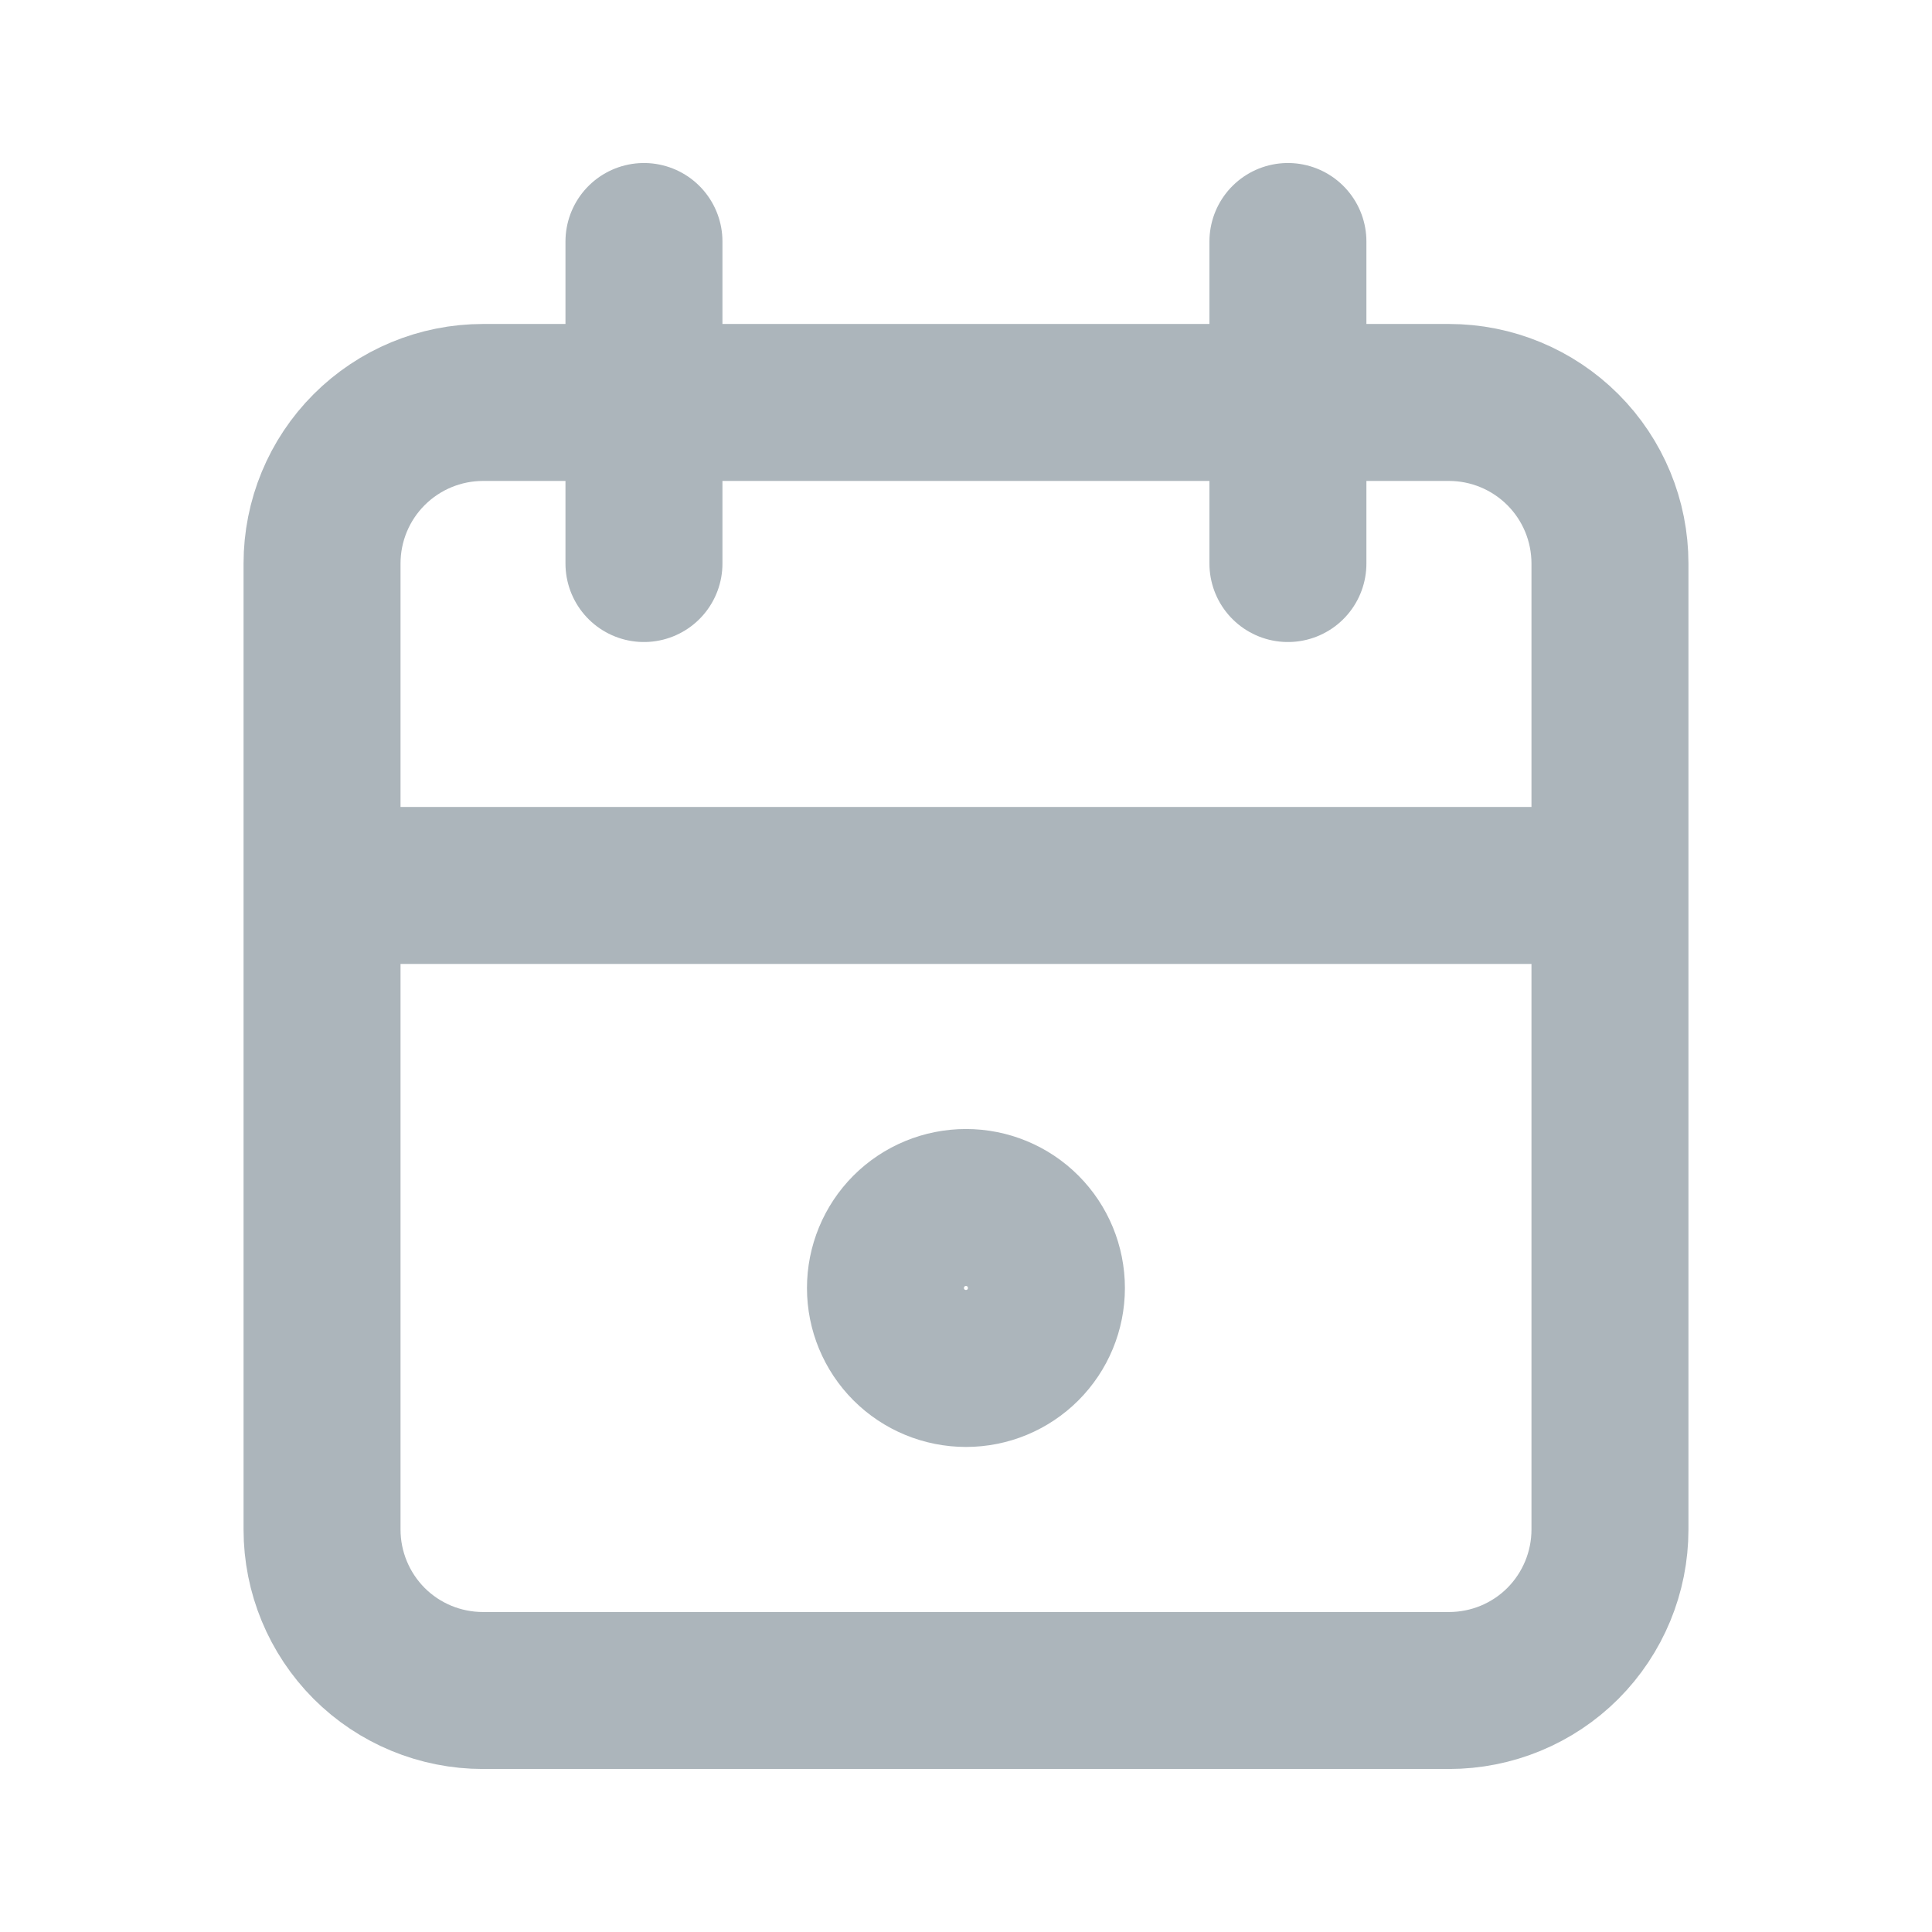
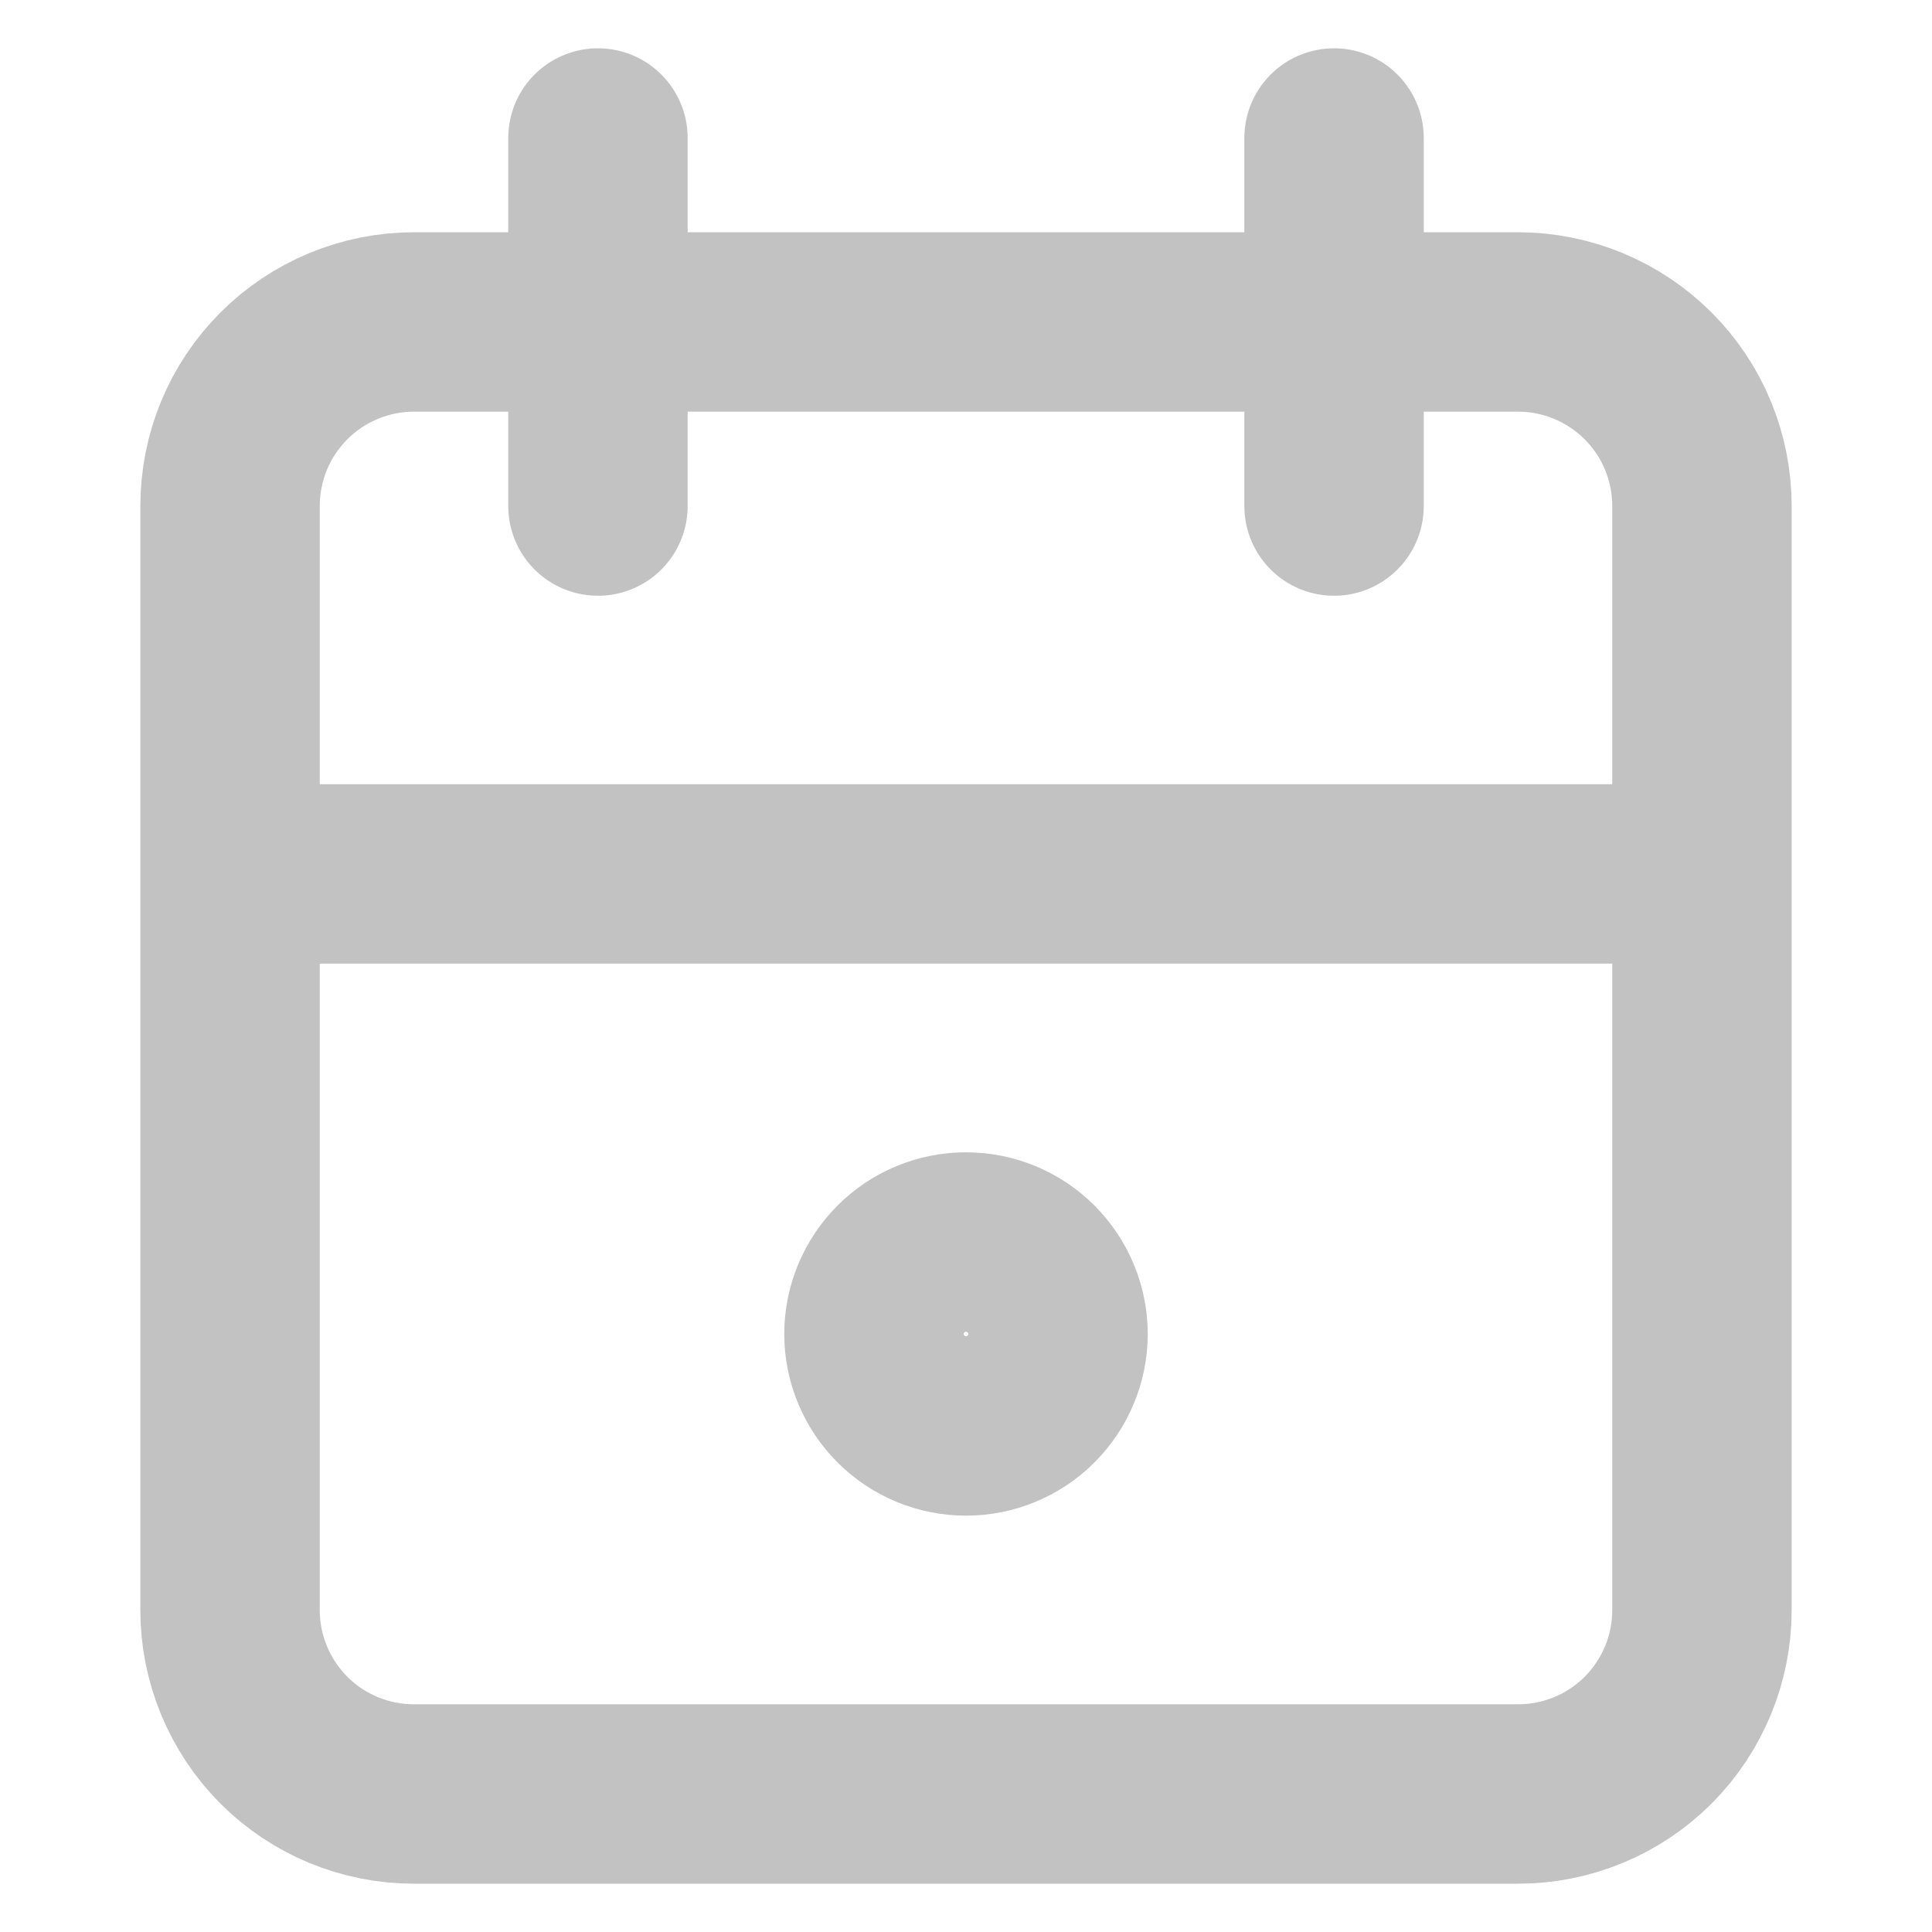
- <svg xmlns="http://www.w3.org/2000/svg" width="16" height="16" viewBox="0 0 16 16" fill="none">
-   <path d="M10.666 2V4.667M5.333 2V4.667M2.667 7.333H13.333M2.667 4.667C2.667 4.313 2.807 3.974 3.057 3.724C3.307 3.474 3.646 3.333 4 3.333H12C12.354 3.333 12.693 3.474 12.943 3.724C13.193 3.974 13.333 4.313 13.333 4.667V12.667C13.333 13.02 13.193 13.359 12.943 13.61C12.693 13.86 12.354 14 12 14H4C3.646 14 3.307 13.86 3.057 13.61C2.807 13.359 2.667 13.02 2.667 12.667V4.667ZM7.333 10.667C7.333 10.844 7.403 11.013 7.528 11.138C7.653 11.263 7.823 11.333 8 11.333C8.177 11.333 8.346 11.263 8.471 11.138C8.596 11.013 8.666 10.844 8.666 10.667C8.666 10.49 8.596 10.32 8.471 10.195C8.346 10.07 8.177 10 8 10C7.823 10 7.653 10.07 7.528 10.195C7.403 10.32 7.333 10.49 7.333 10.667Z" stroke="#ACB5BB" stroke-width="1.3" stroke-linecap="round" stroke-linejoin="round" />
+ <svg xmlns="http://www.w3.org/2000/svg" width="10" height="10" viewBox="0 0 12 14" fill="none">
+   <path d="M8.667 1V3.667M3.333 1V3.667M0.667 6.333H11.333M0.667 3.667C0.667 3.313 0.807 2.974 1.057 2.724C1.307 2.474 1.646 2.333 2 2.333H10C10.354 2.333 10.693 2.474 10.943 2.724C11.193 2.974 11.333 3.313 11.333 3.667V11.667C11.333 12.02 11.193 12.359 10.943 12.61C10.693 12.86 10.354 13 10 13H2C1.646 13 1.307 12.86 1.057 12.61C0.807 12.359 0.667 12.02 0.667 11.667V3.667ZM5.333 9.667C5.333 9.843 5.404 10.013 5.529 10.138C5.654 10.263 5.823 10.333 6 10.333C6.177 10.333 6.346 10.263 6.471 10.138C6.596 10.013 6.667 9.843 6.667 9.667C6.667 9.49 6.596 9.32 6.471 9.195C6.346 9.07 6.177 9 6 9C5.823 9 5.654 9.07 5.529 9.195C5.404 9.32 5.333 9.49 5.333 9.667Z" stroke="#C2C2C2" stroke-width="1.3" stroke-linecap="round" stroke-linejoin="round" />
</svg>
